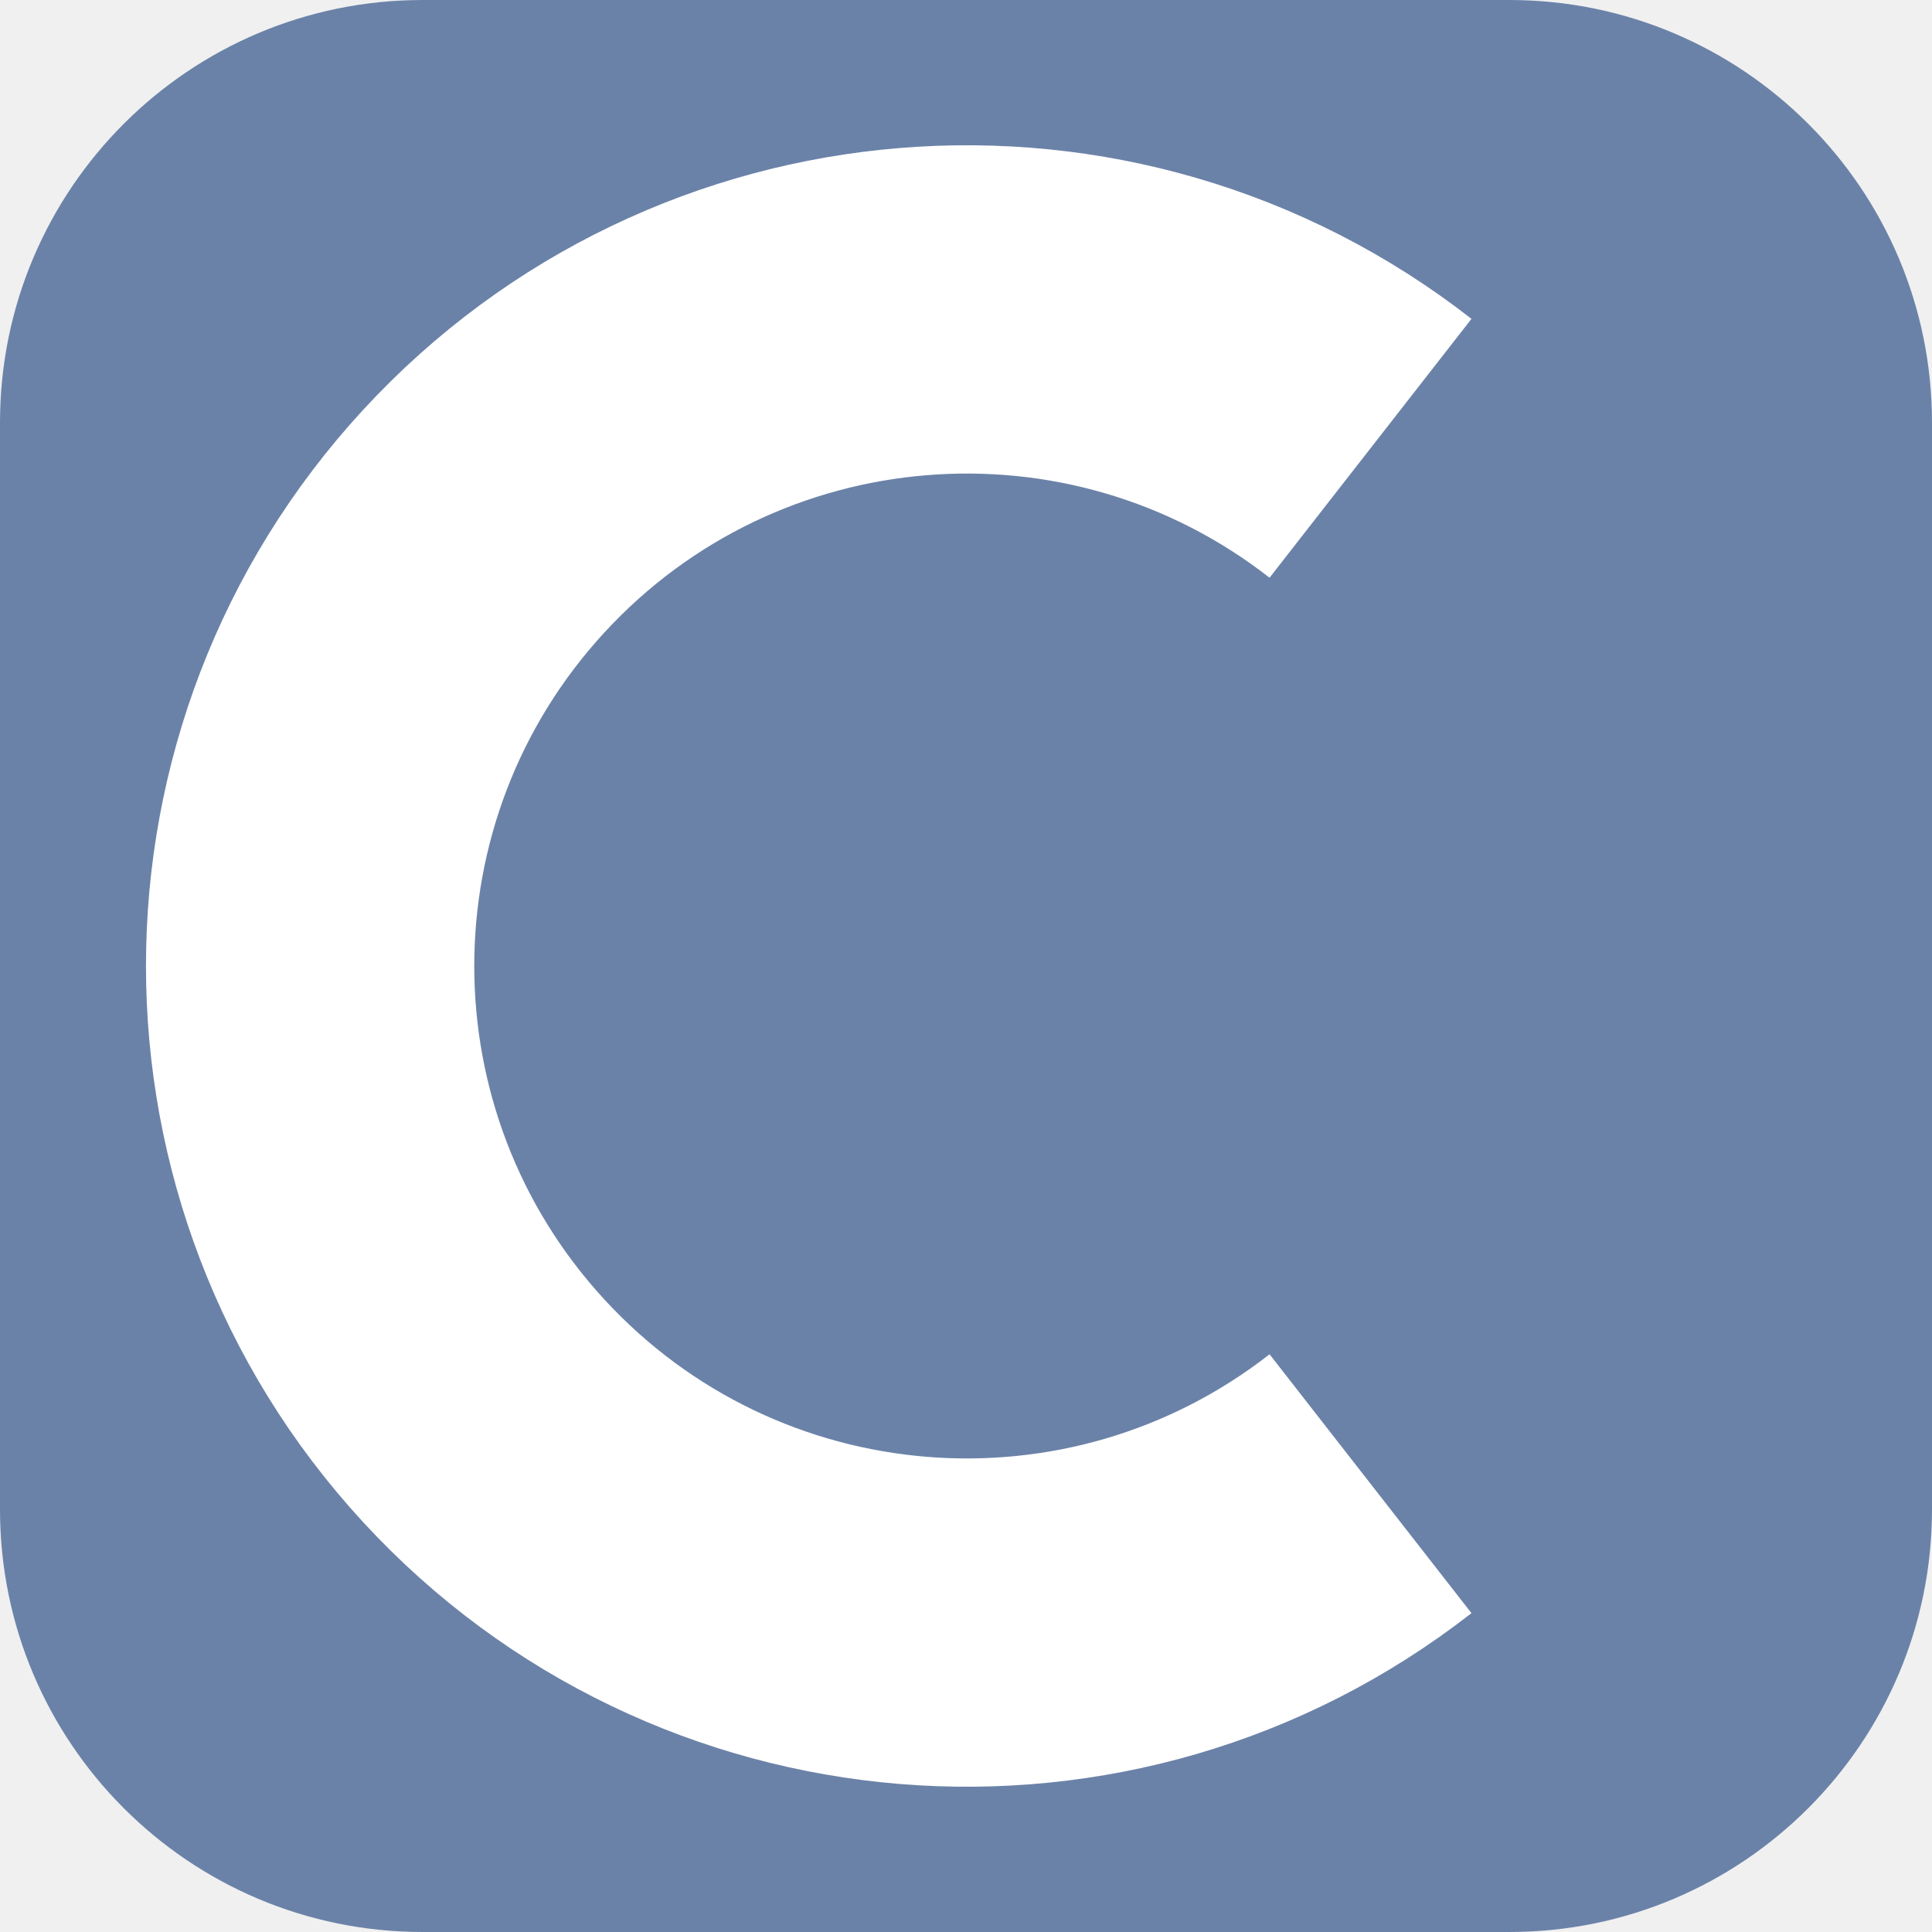
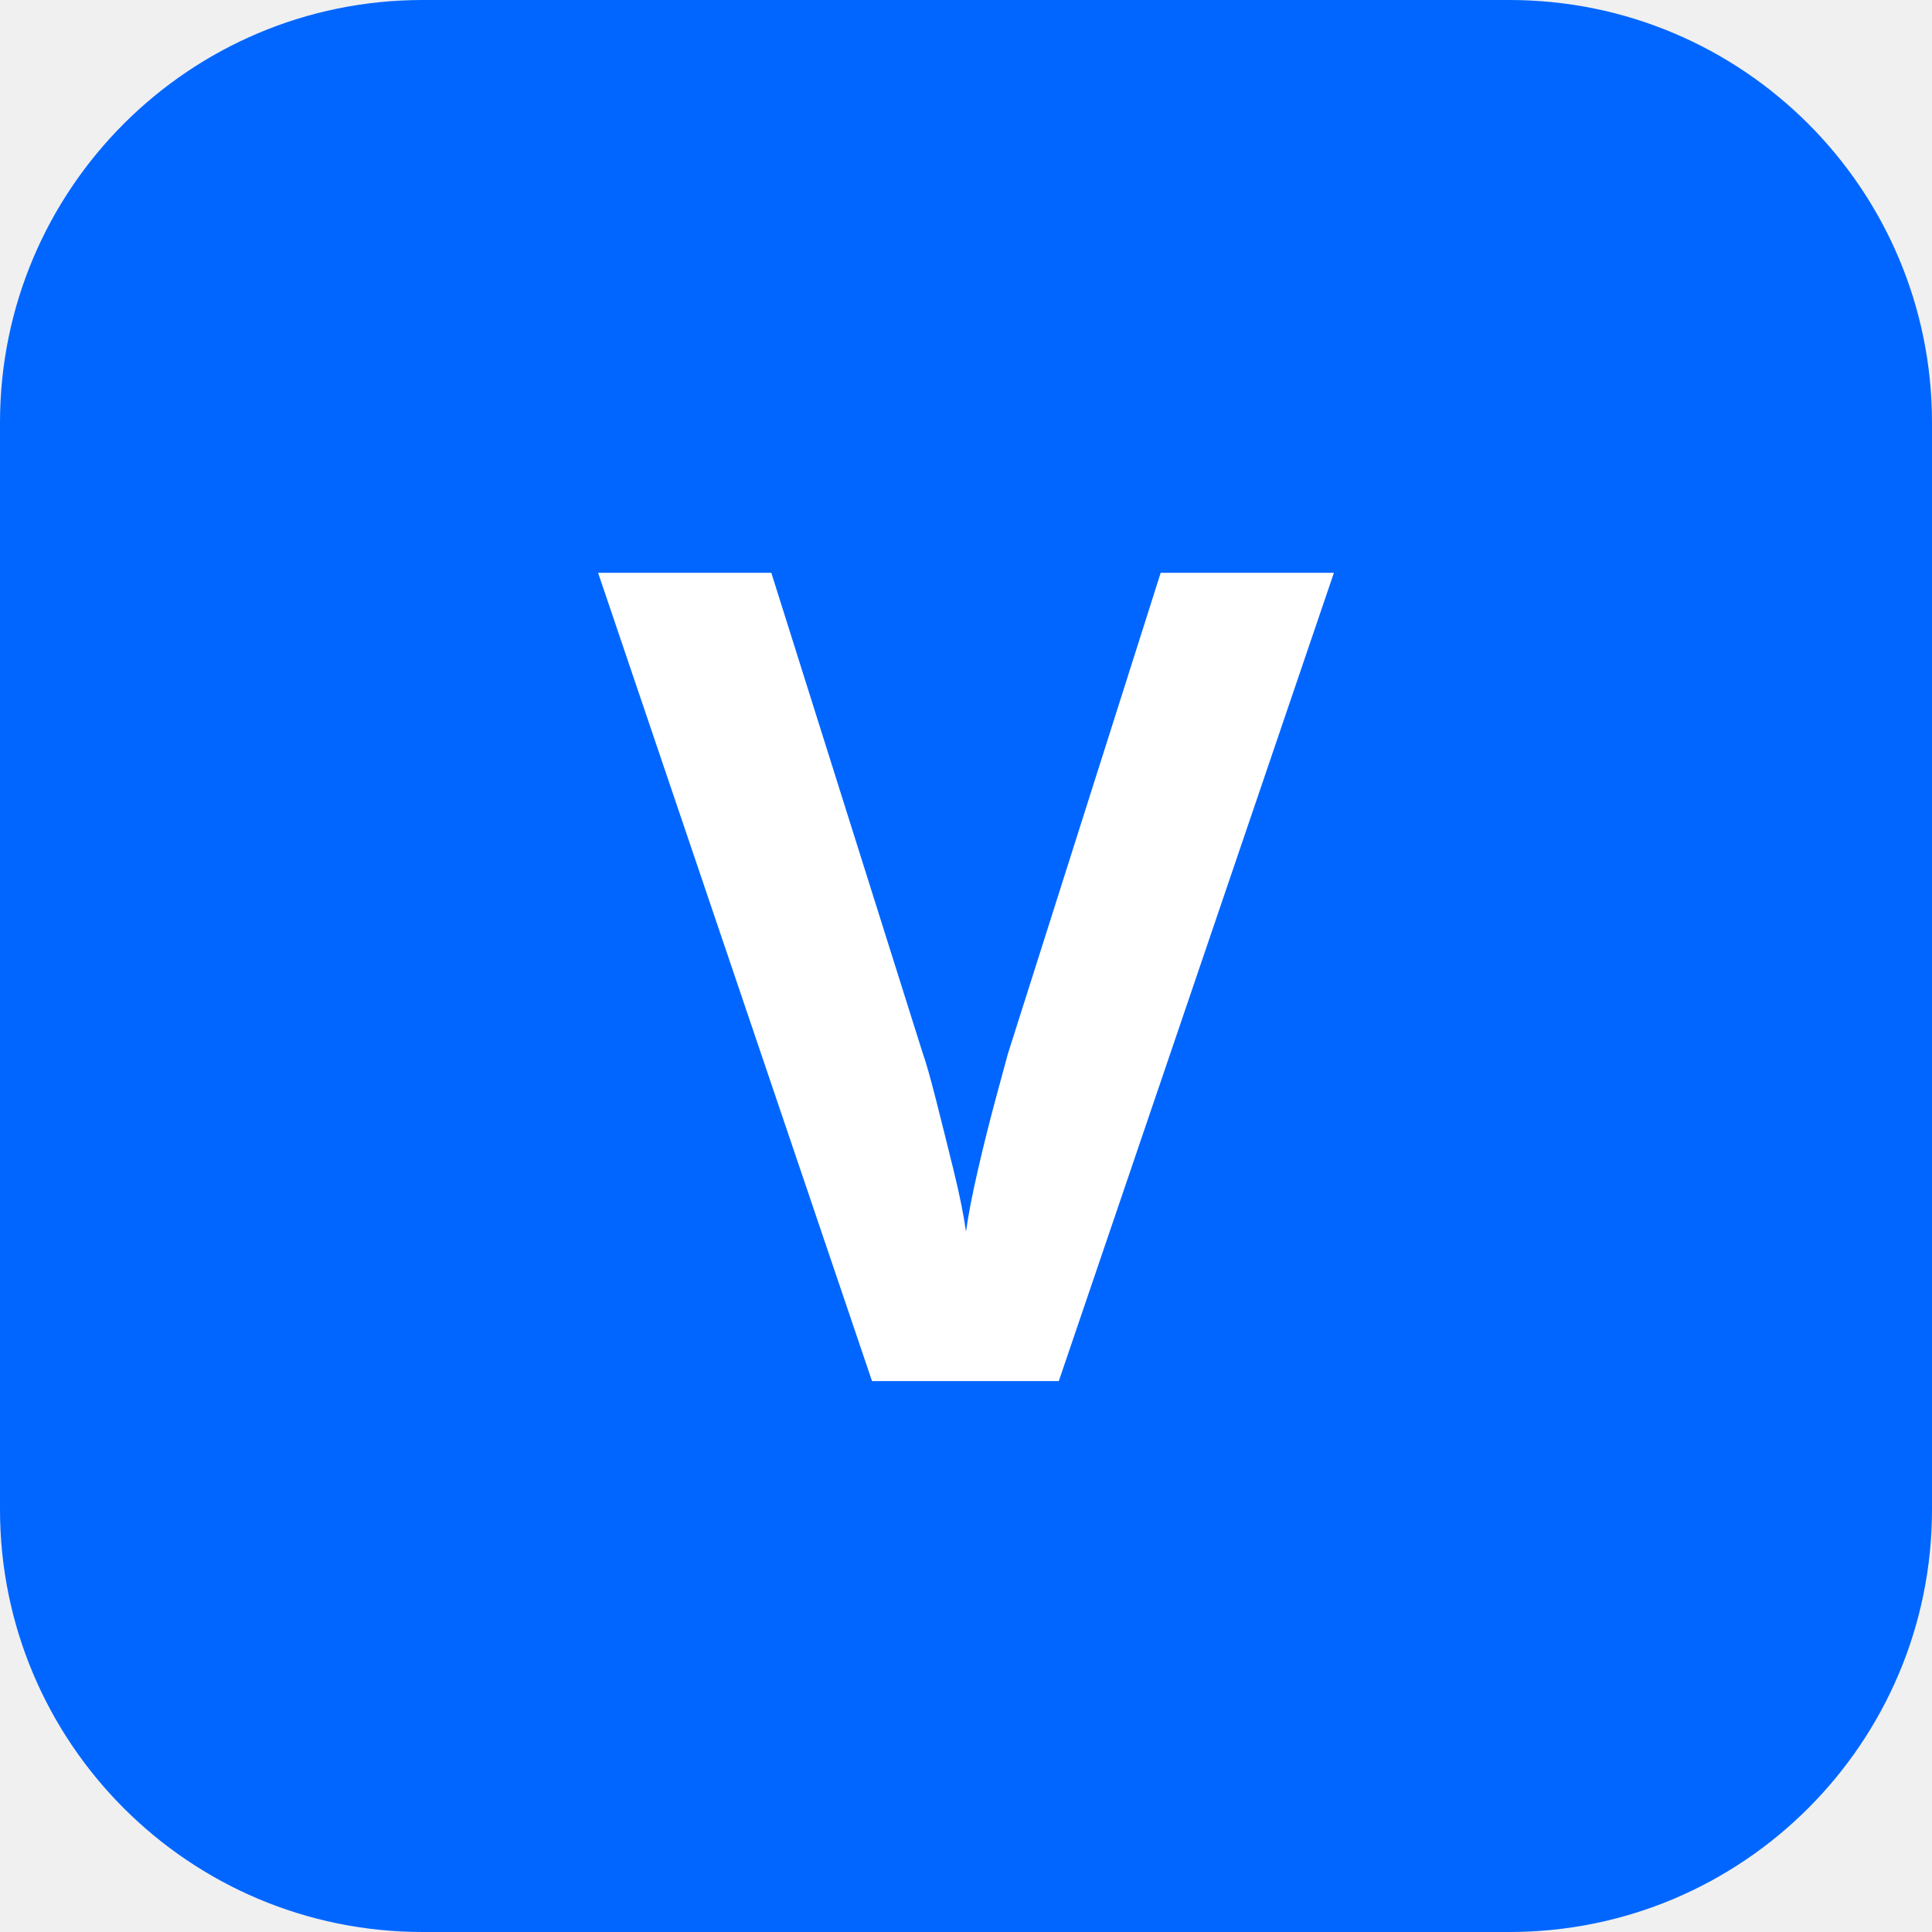
<svg xmlns="http://www.w3.org/2000/svg" viewBox="0 0 512 512">
-   <rect width="512" height="512" rx="112" fill="#6b82a8" />
-   <path d="M363.2 118.8A174 174 0 1 0 363.2 393.2" fill="none" stroke="#fff" stroke-width="87" />
+   <rect width="512" height="512" rx="112" fill="#0066ff" />
+   <text x="256" y="366" font-family="'Wanted Sans Variable',system-ui,sans-serif" font-size="300" font-weight="800" fill="#fff" text-anchor="middle">V</text>
</svg>
